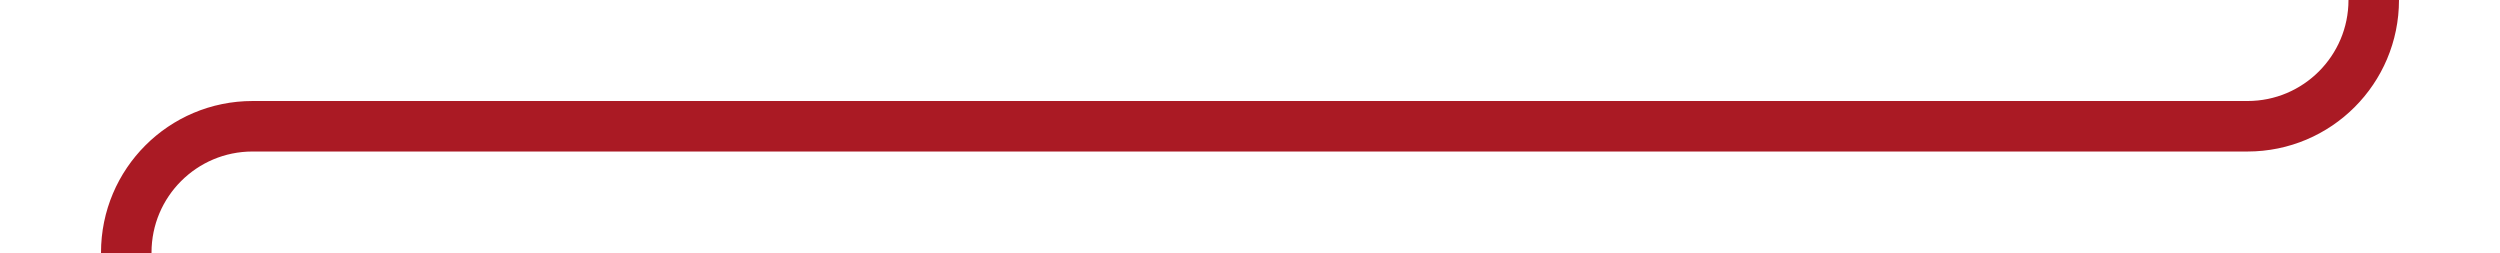
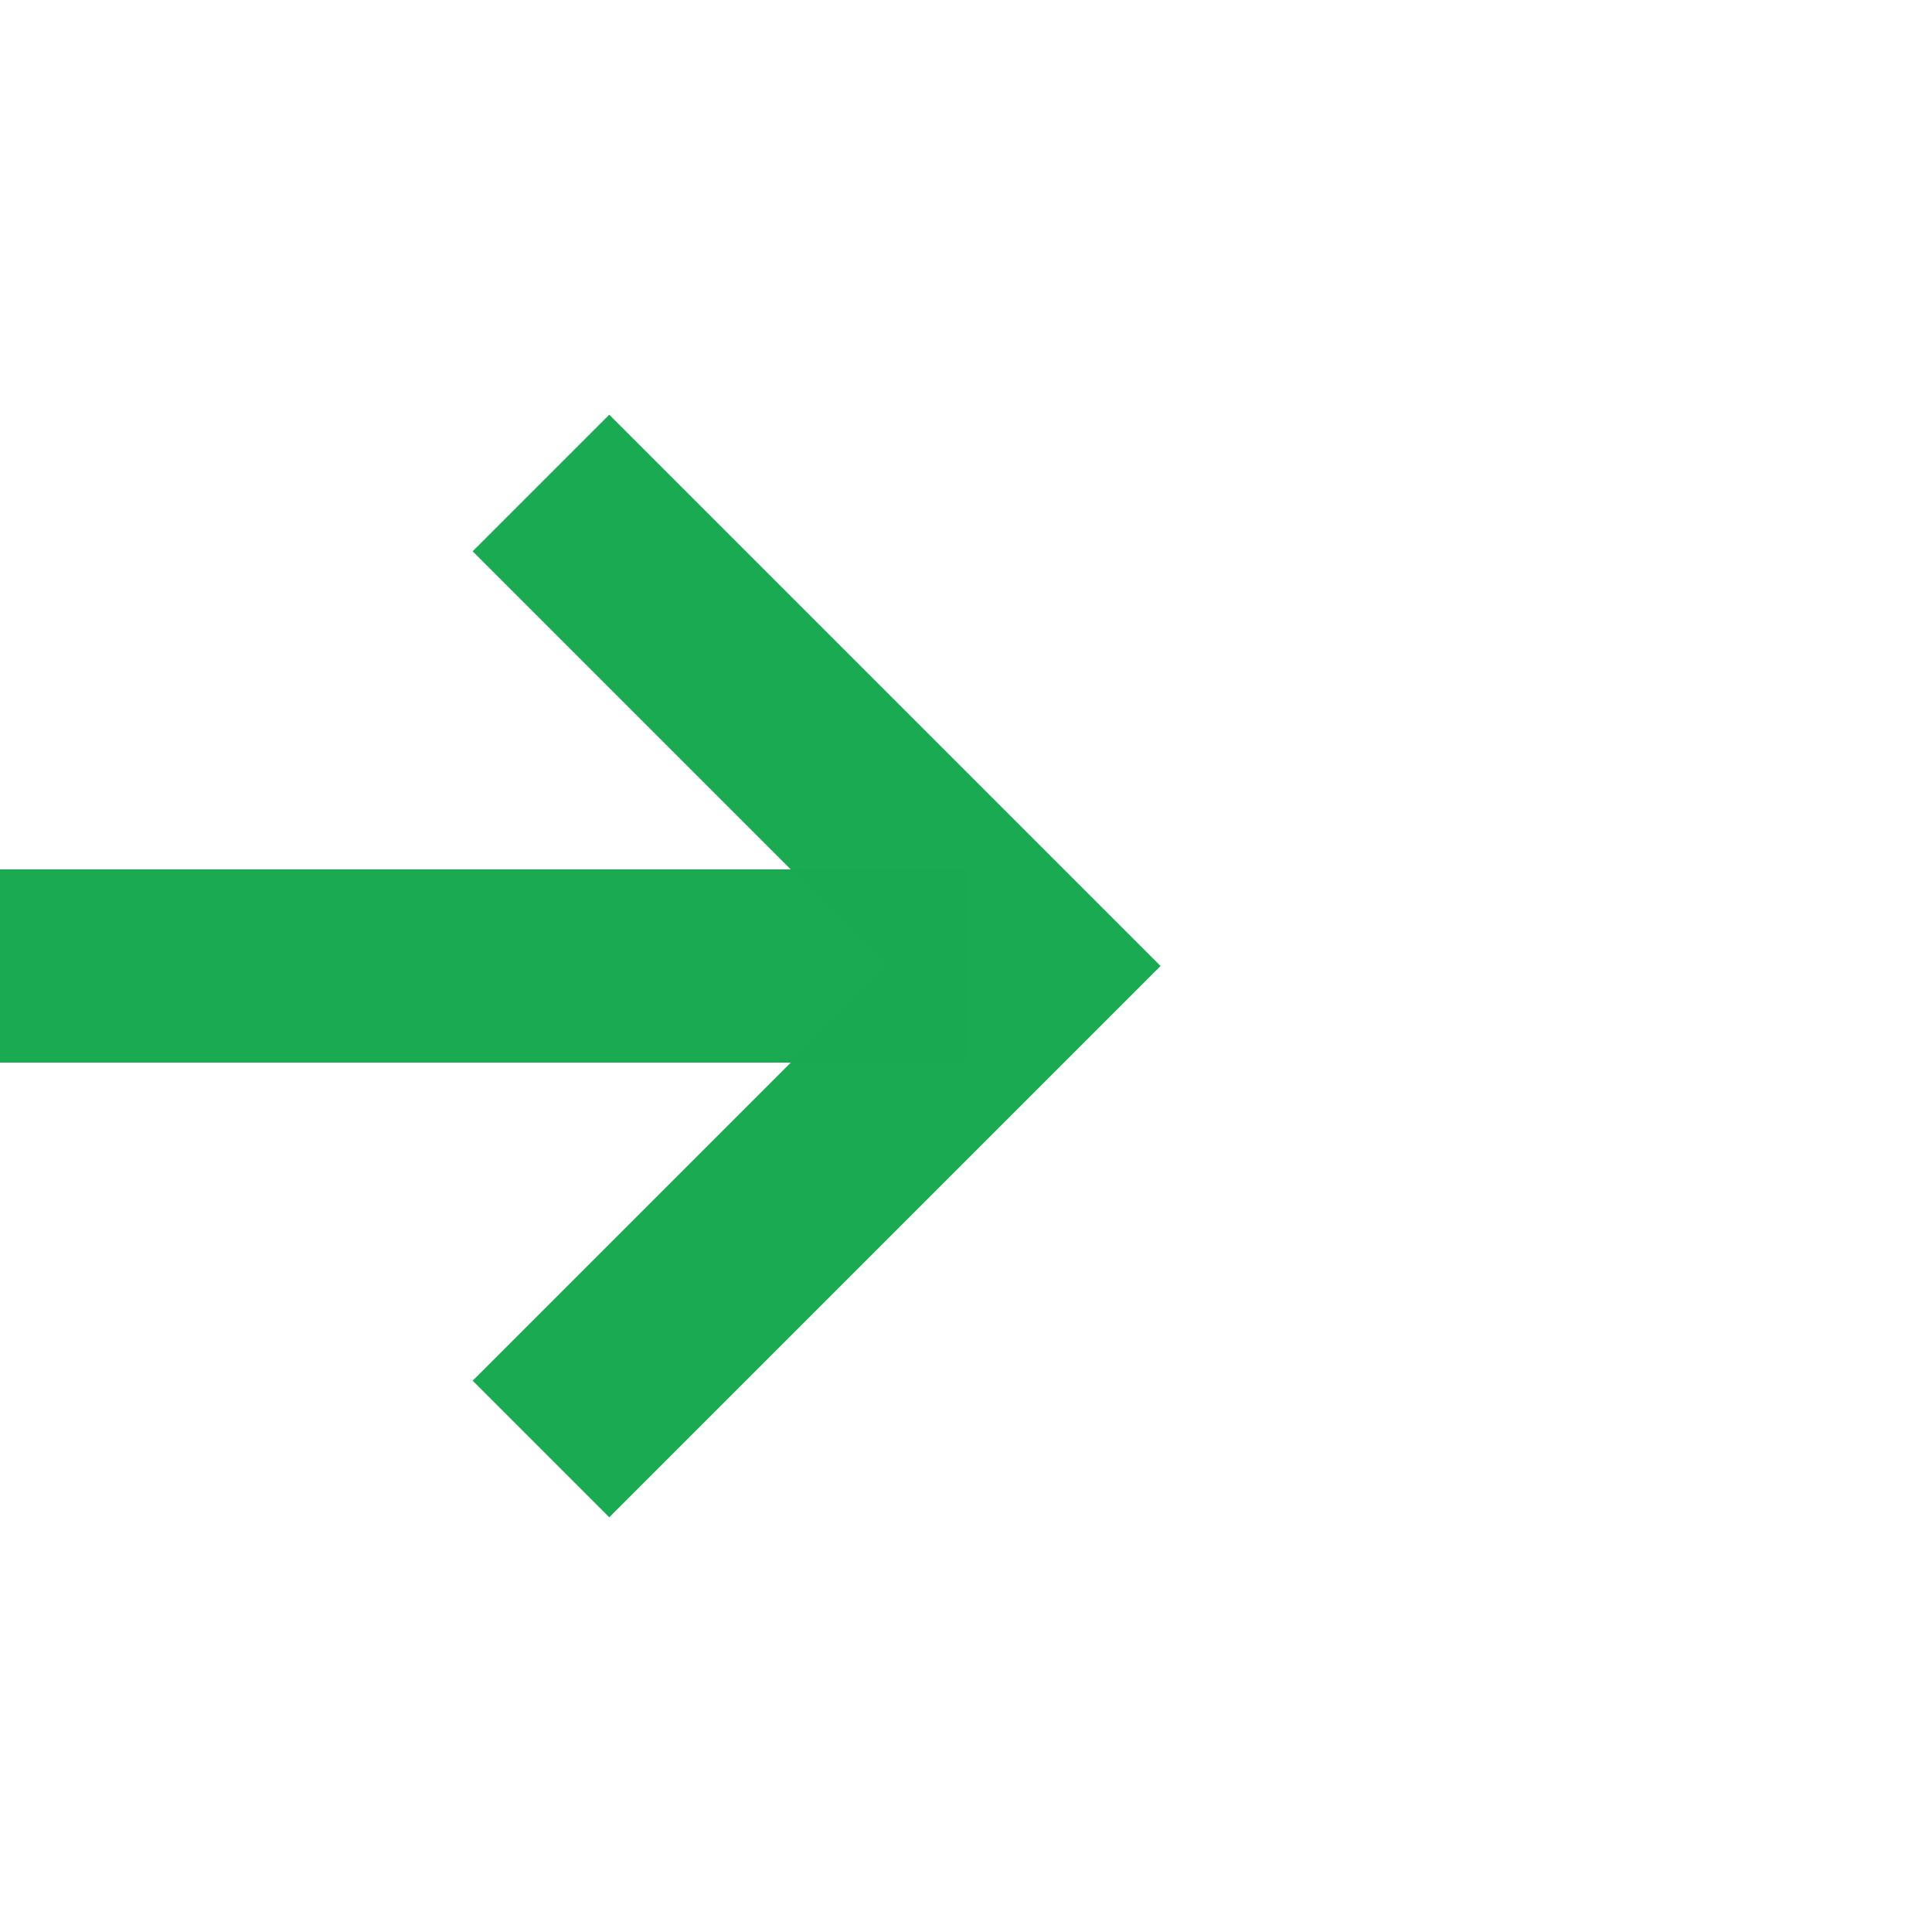
- <svg xmlns="http://www.w3.org/2000/svg" version="1.1" width="99px" height="10px" preserveAspectRatio="xMinYMid meet" viewBox="619 366  99 8">
-   <path d="M 713 351  L 713 365  A 5 5 0 0 1 708 370 L 629 370  A 5 5 0 0 0 624 375 L 624 396  " stroke-width="2" stroke="#aa1a24" fill="none" stroke-opacity="0.996" />
-   <path d="M 628.293 390.893  L 624 395.186  L 619.707 390.893  L 618.293 392.307  L 623.293 397.307  L 624 398.014  L 624.707 397.307  L 629.707 392.307  L 628.293 390.893  Z " fill-rule="nonzero" fill="#aa1a24" stroke="none" fill-opacity="0.996" />
+ <svg xmlns="http://www.w3.org/2000/svg" version="1.1" width="20px" height="20px" preserveAspectRatio="xMinYMid meet" viewBox="437 692  20 18">
+   <path d="M 401 701  L 447 701  " stroke-width="2" stroke="#1aaa52" fill="none" stroke-opacity="0.996" />
+   <path d="M 441.893 696.707  L 446.186 701  L 441.893 705.293  L 443.307 706.707  L 448.307 701.707  L 449.014 701  L 448.307 700.293  L 443.307 695.293  L 441.893 696.707  Z " fill-rule="nonzero" fill="#1aaa52" stroke="none" fill-opacity="0.996" />
</svg>
